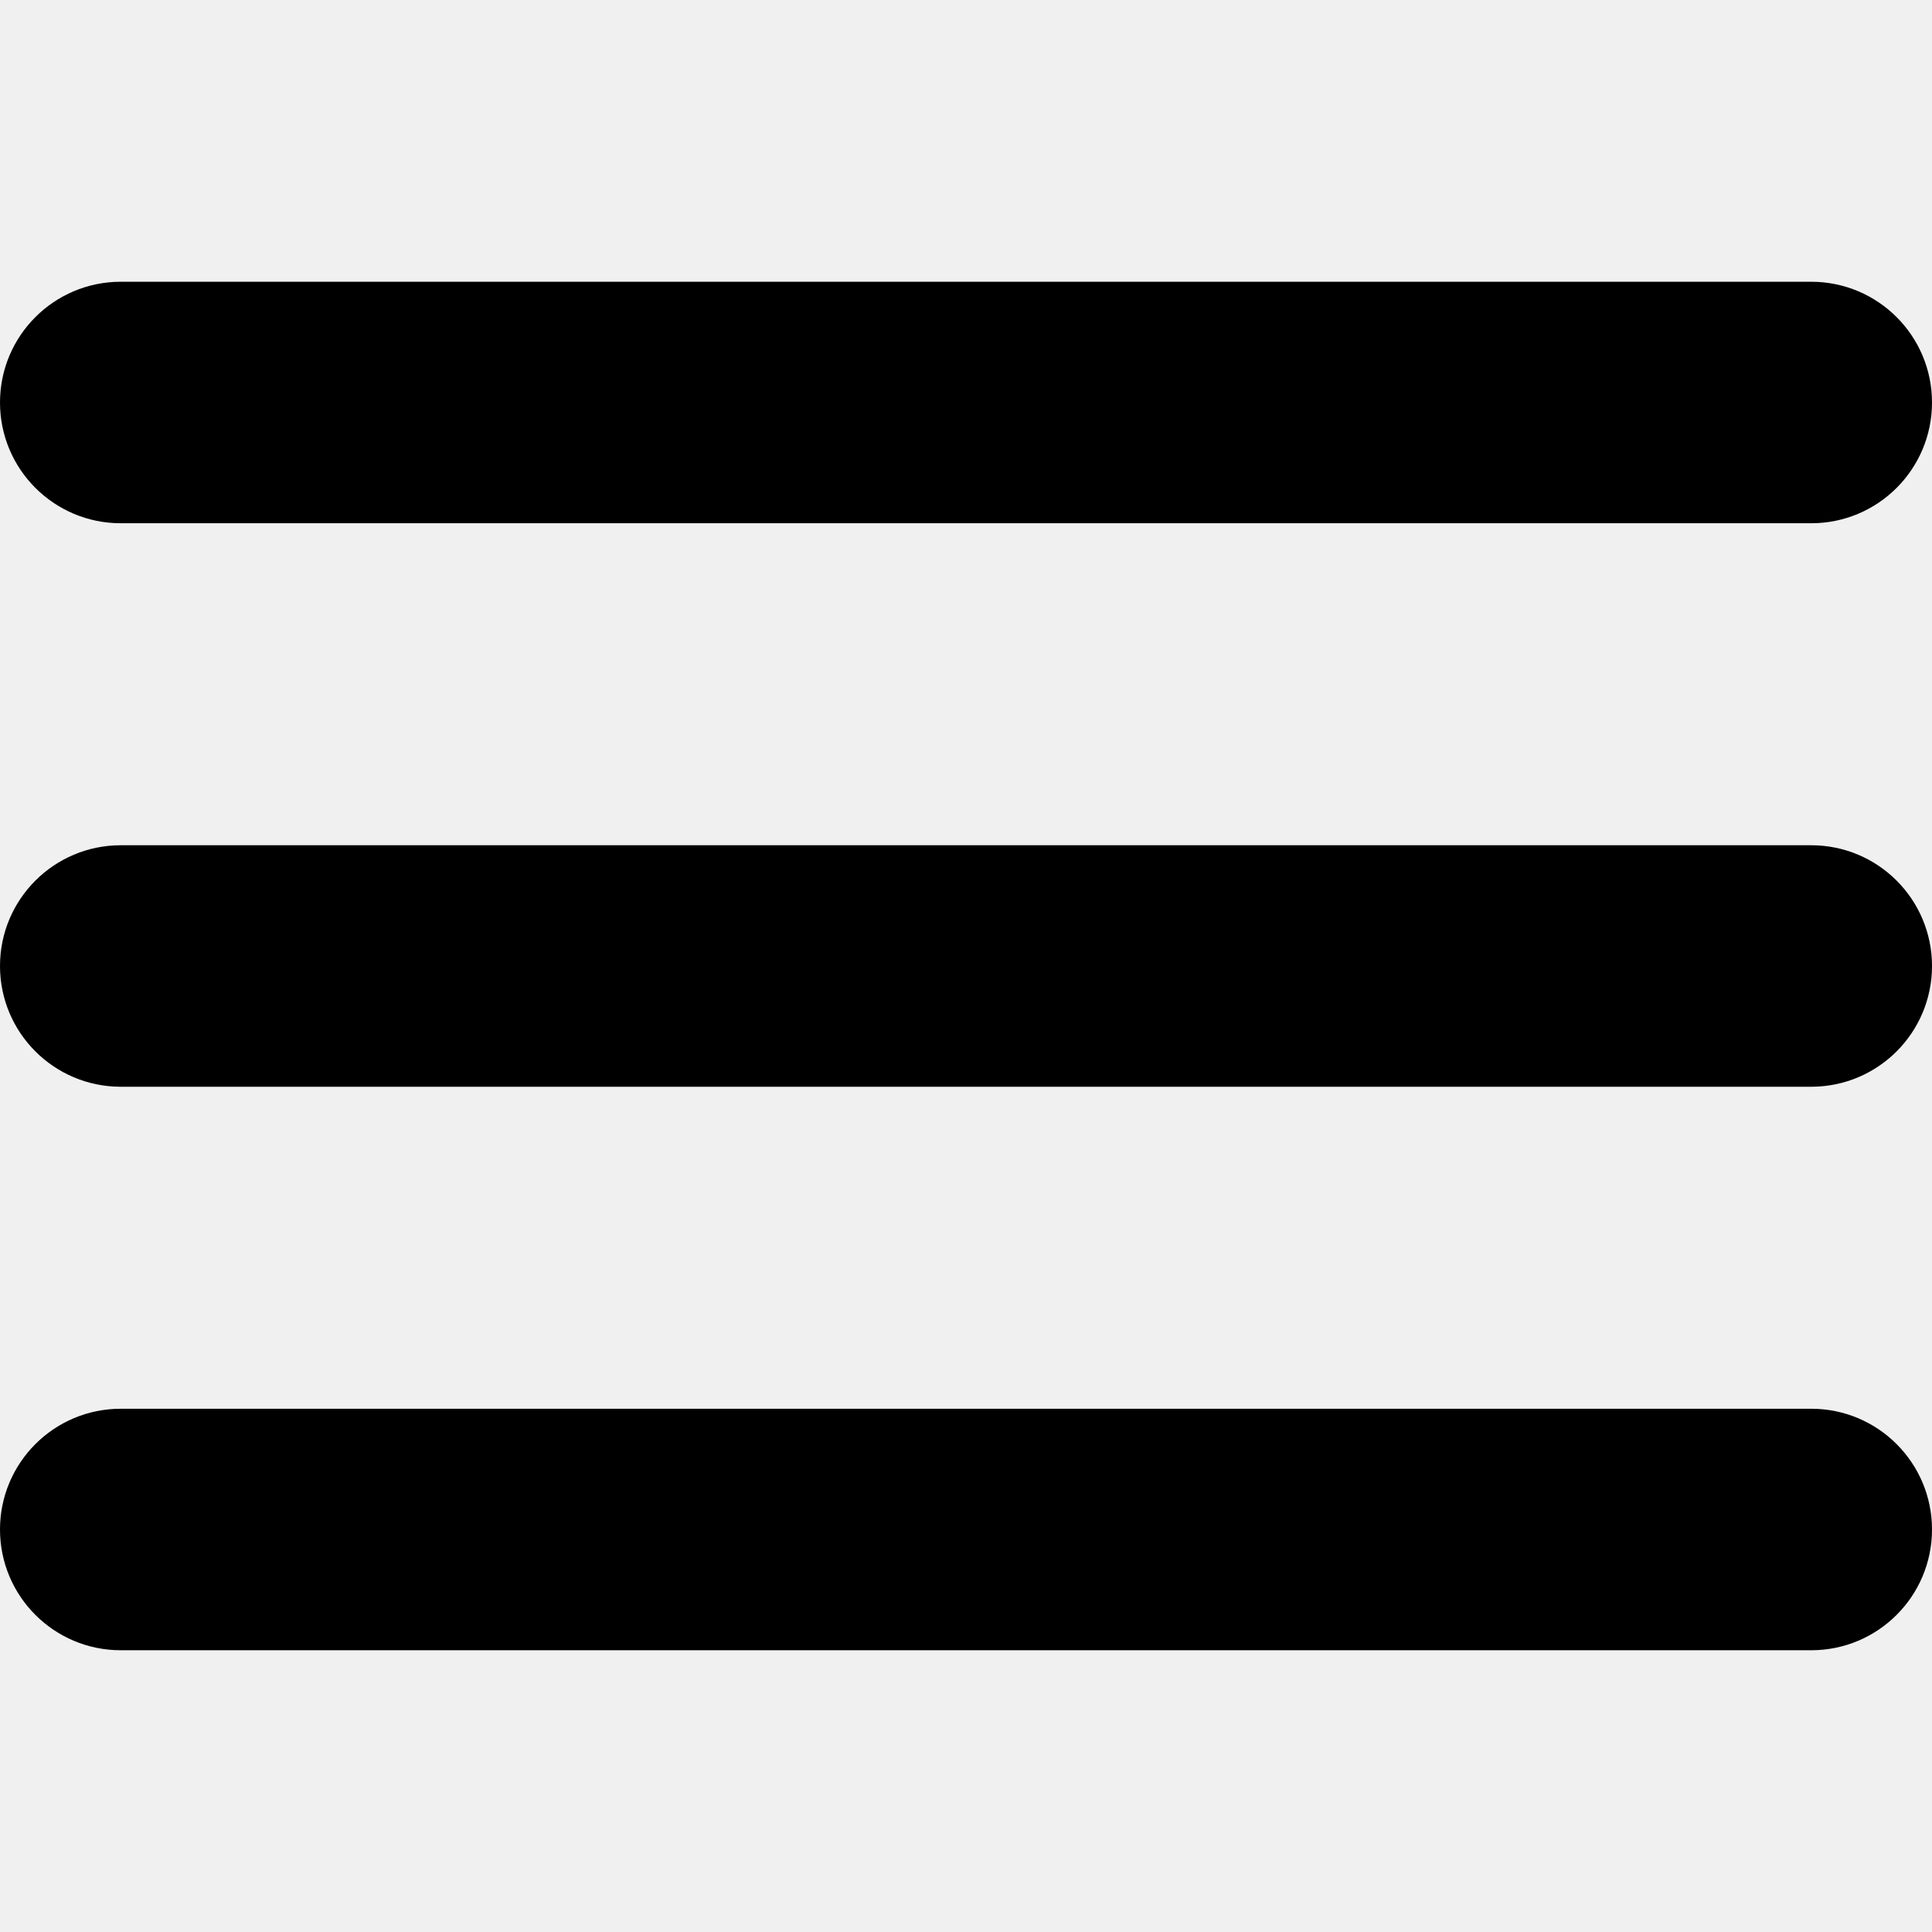
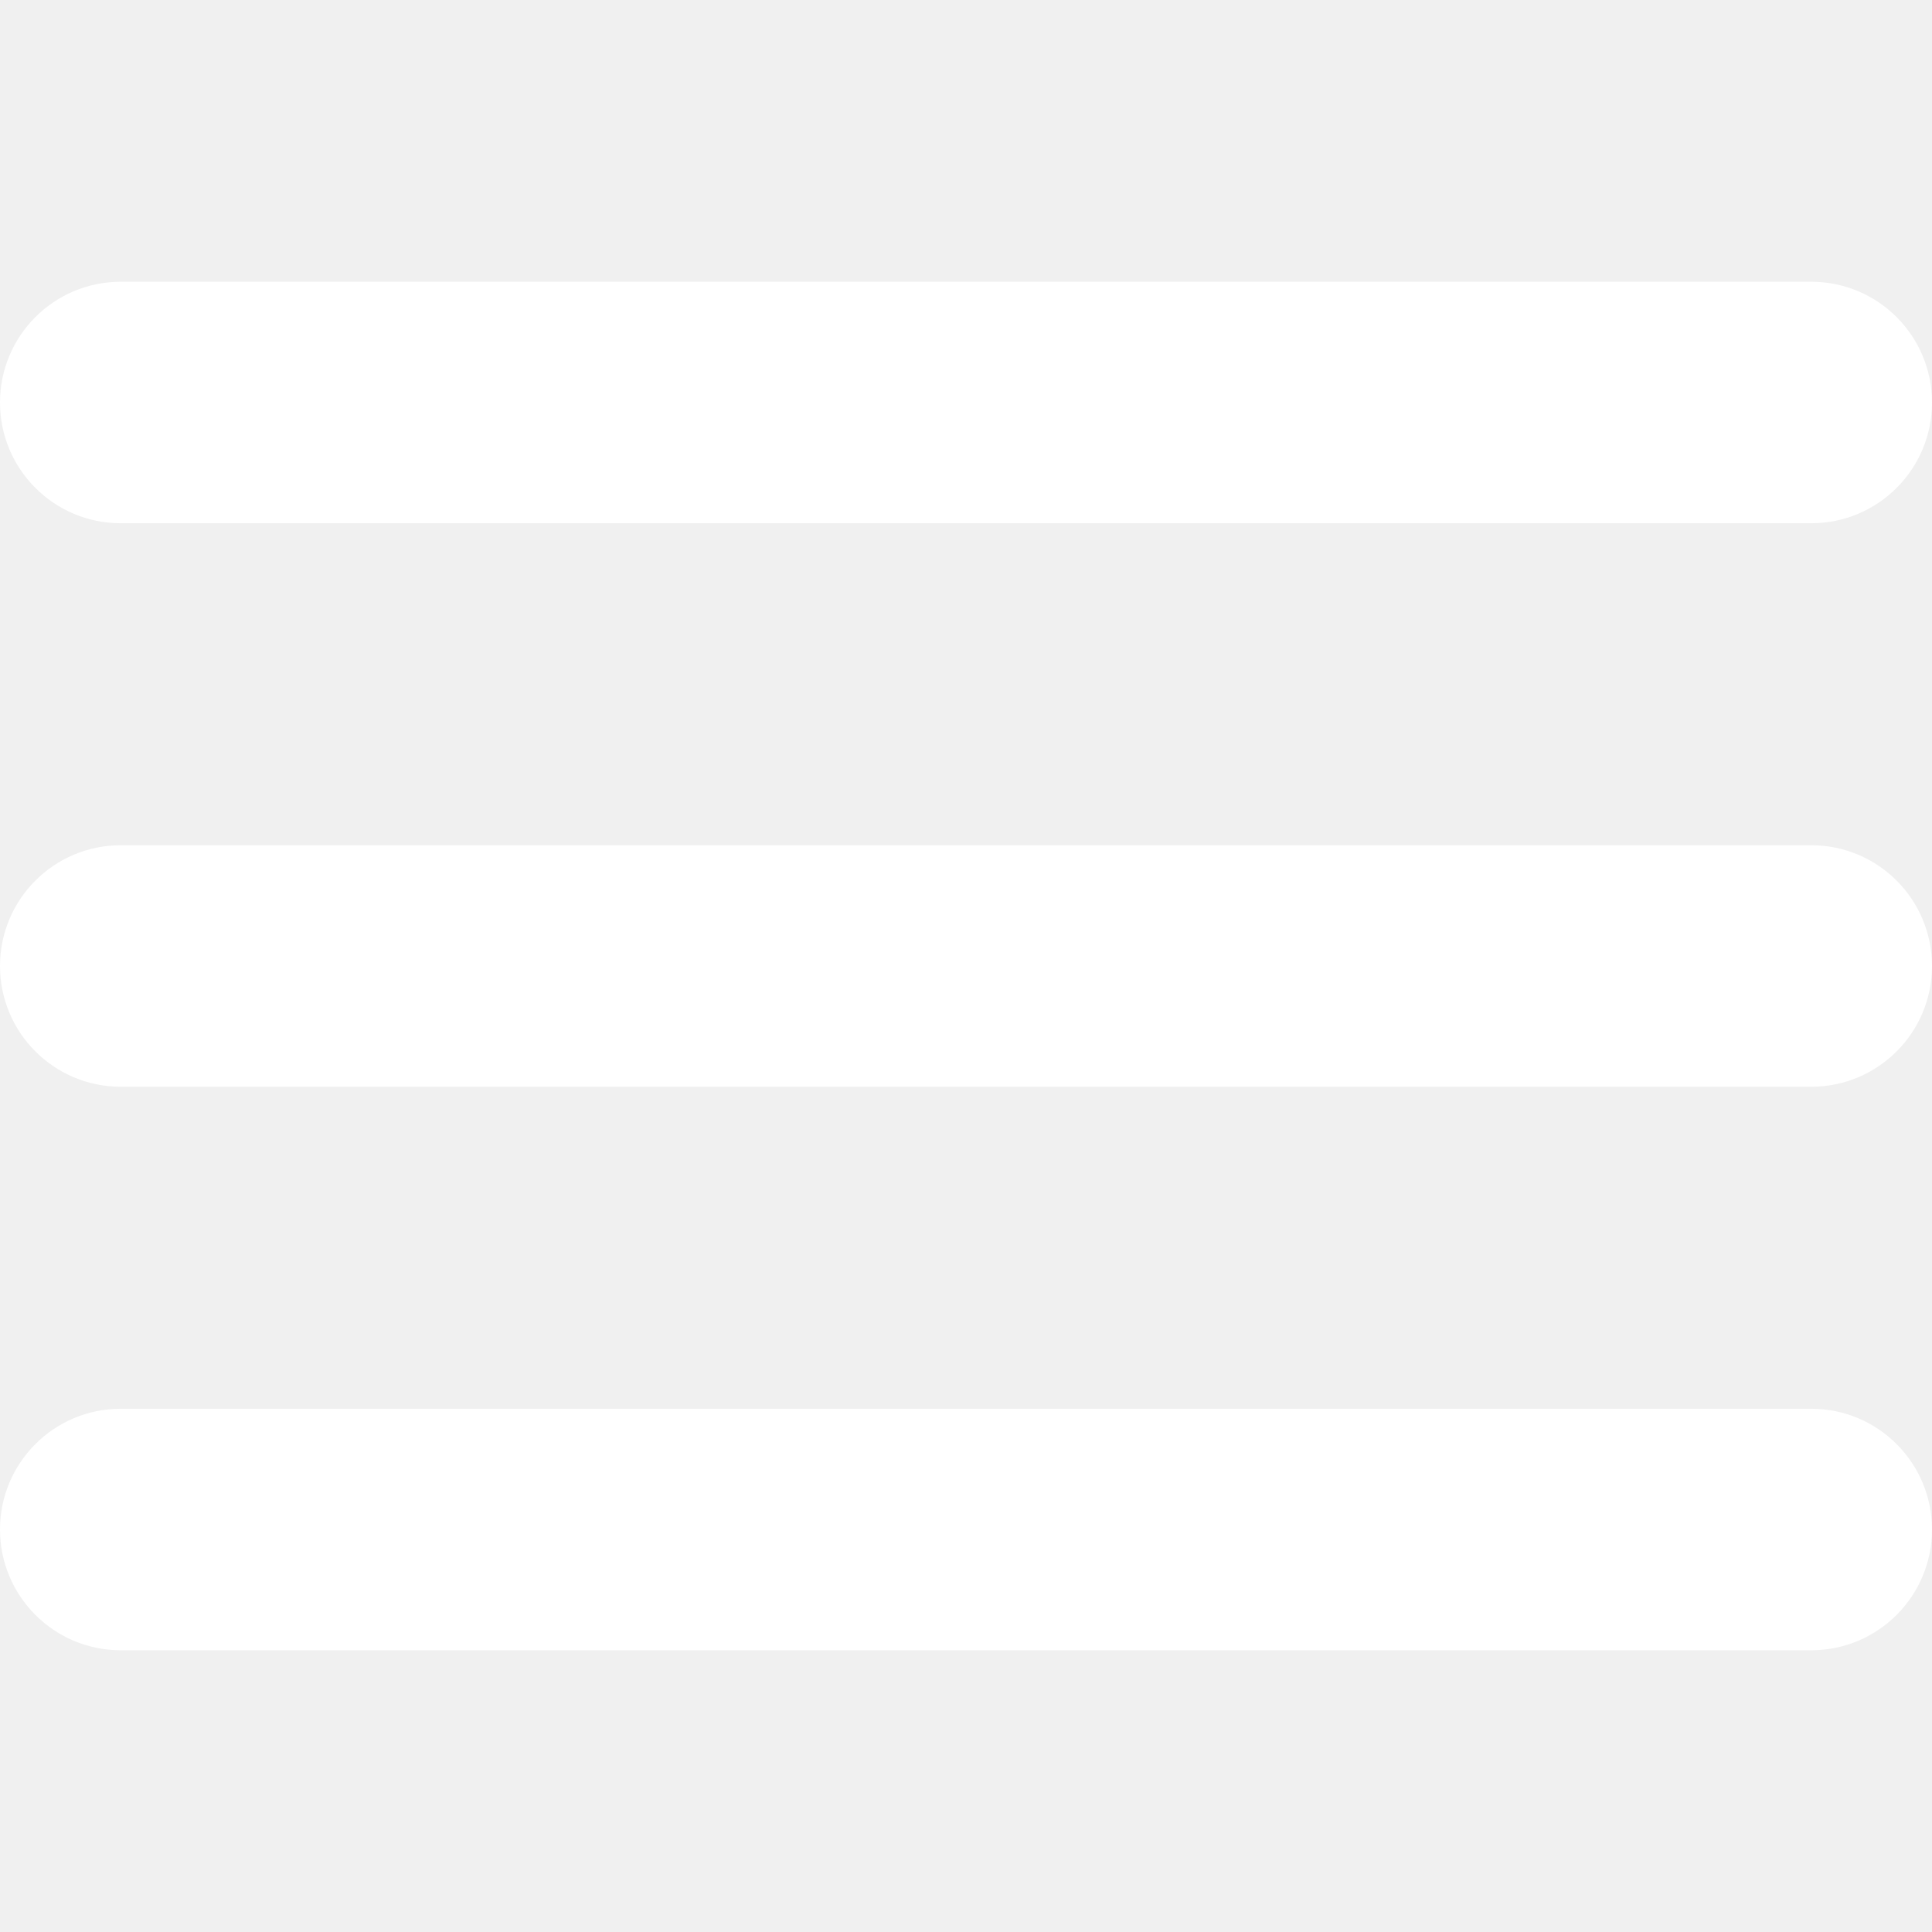
<svg xmlns="http://www.w3.org/2000/svg" version="1.1" id="Capa_1" x="0px" y="0px" viewBox="0 0 512 512" style="enable-background:new 0 0 512 512;" xml:space="preserve" width="512" height="512">
  <g>
-     <path d="M480,224H32c-17.673,0-32,14.327-32,32s14.327,32,32,32h448c17.673,0,32-14.327,32-32S497.673,224,480,224z" />
-     <path d="M32,138.667h448c17.673,0,32-14.327,32-32s-14.327-32-32-32H32c-17.673,0-32,14.327-32,32S14.327,138.667,32,138.667z" />
-     <path d="M480,373.333H32c-17.673,0-32,14.327-32,32s14.327,32,32,32h448c17.673,0,32-14.327,32-32S497.673,373.333,480,373.333z" />
+     <path d="M480,224H32c-17.673,0-32,14.327-32,32s14.327,32,32,32h448c17.673,0,32-14.327,32-32S497.673,224,480,224z" fill="white" />
+     <path d="M32,138.667h448c17.673,0,32-14.327,32-32s-14.327-32-32-32H32c-17.673,0-32,14.327-32,32S14.327,138.667,32,138.667z" fill="white" />
+     <path d="M480,373.333H32c-17.673,0-32,14.327-32,32s14.327,32,32,32h448c17.673,0,32-14.327,32-32S497.673,373.333,480,373.333z" fill="white" />
  </g>
</svg>
